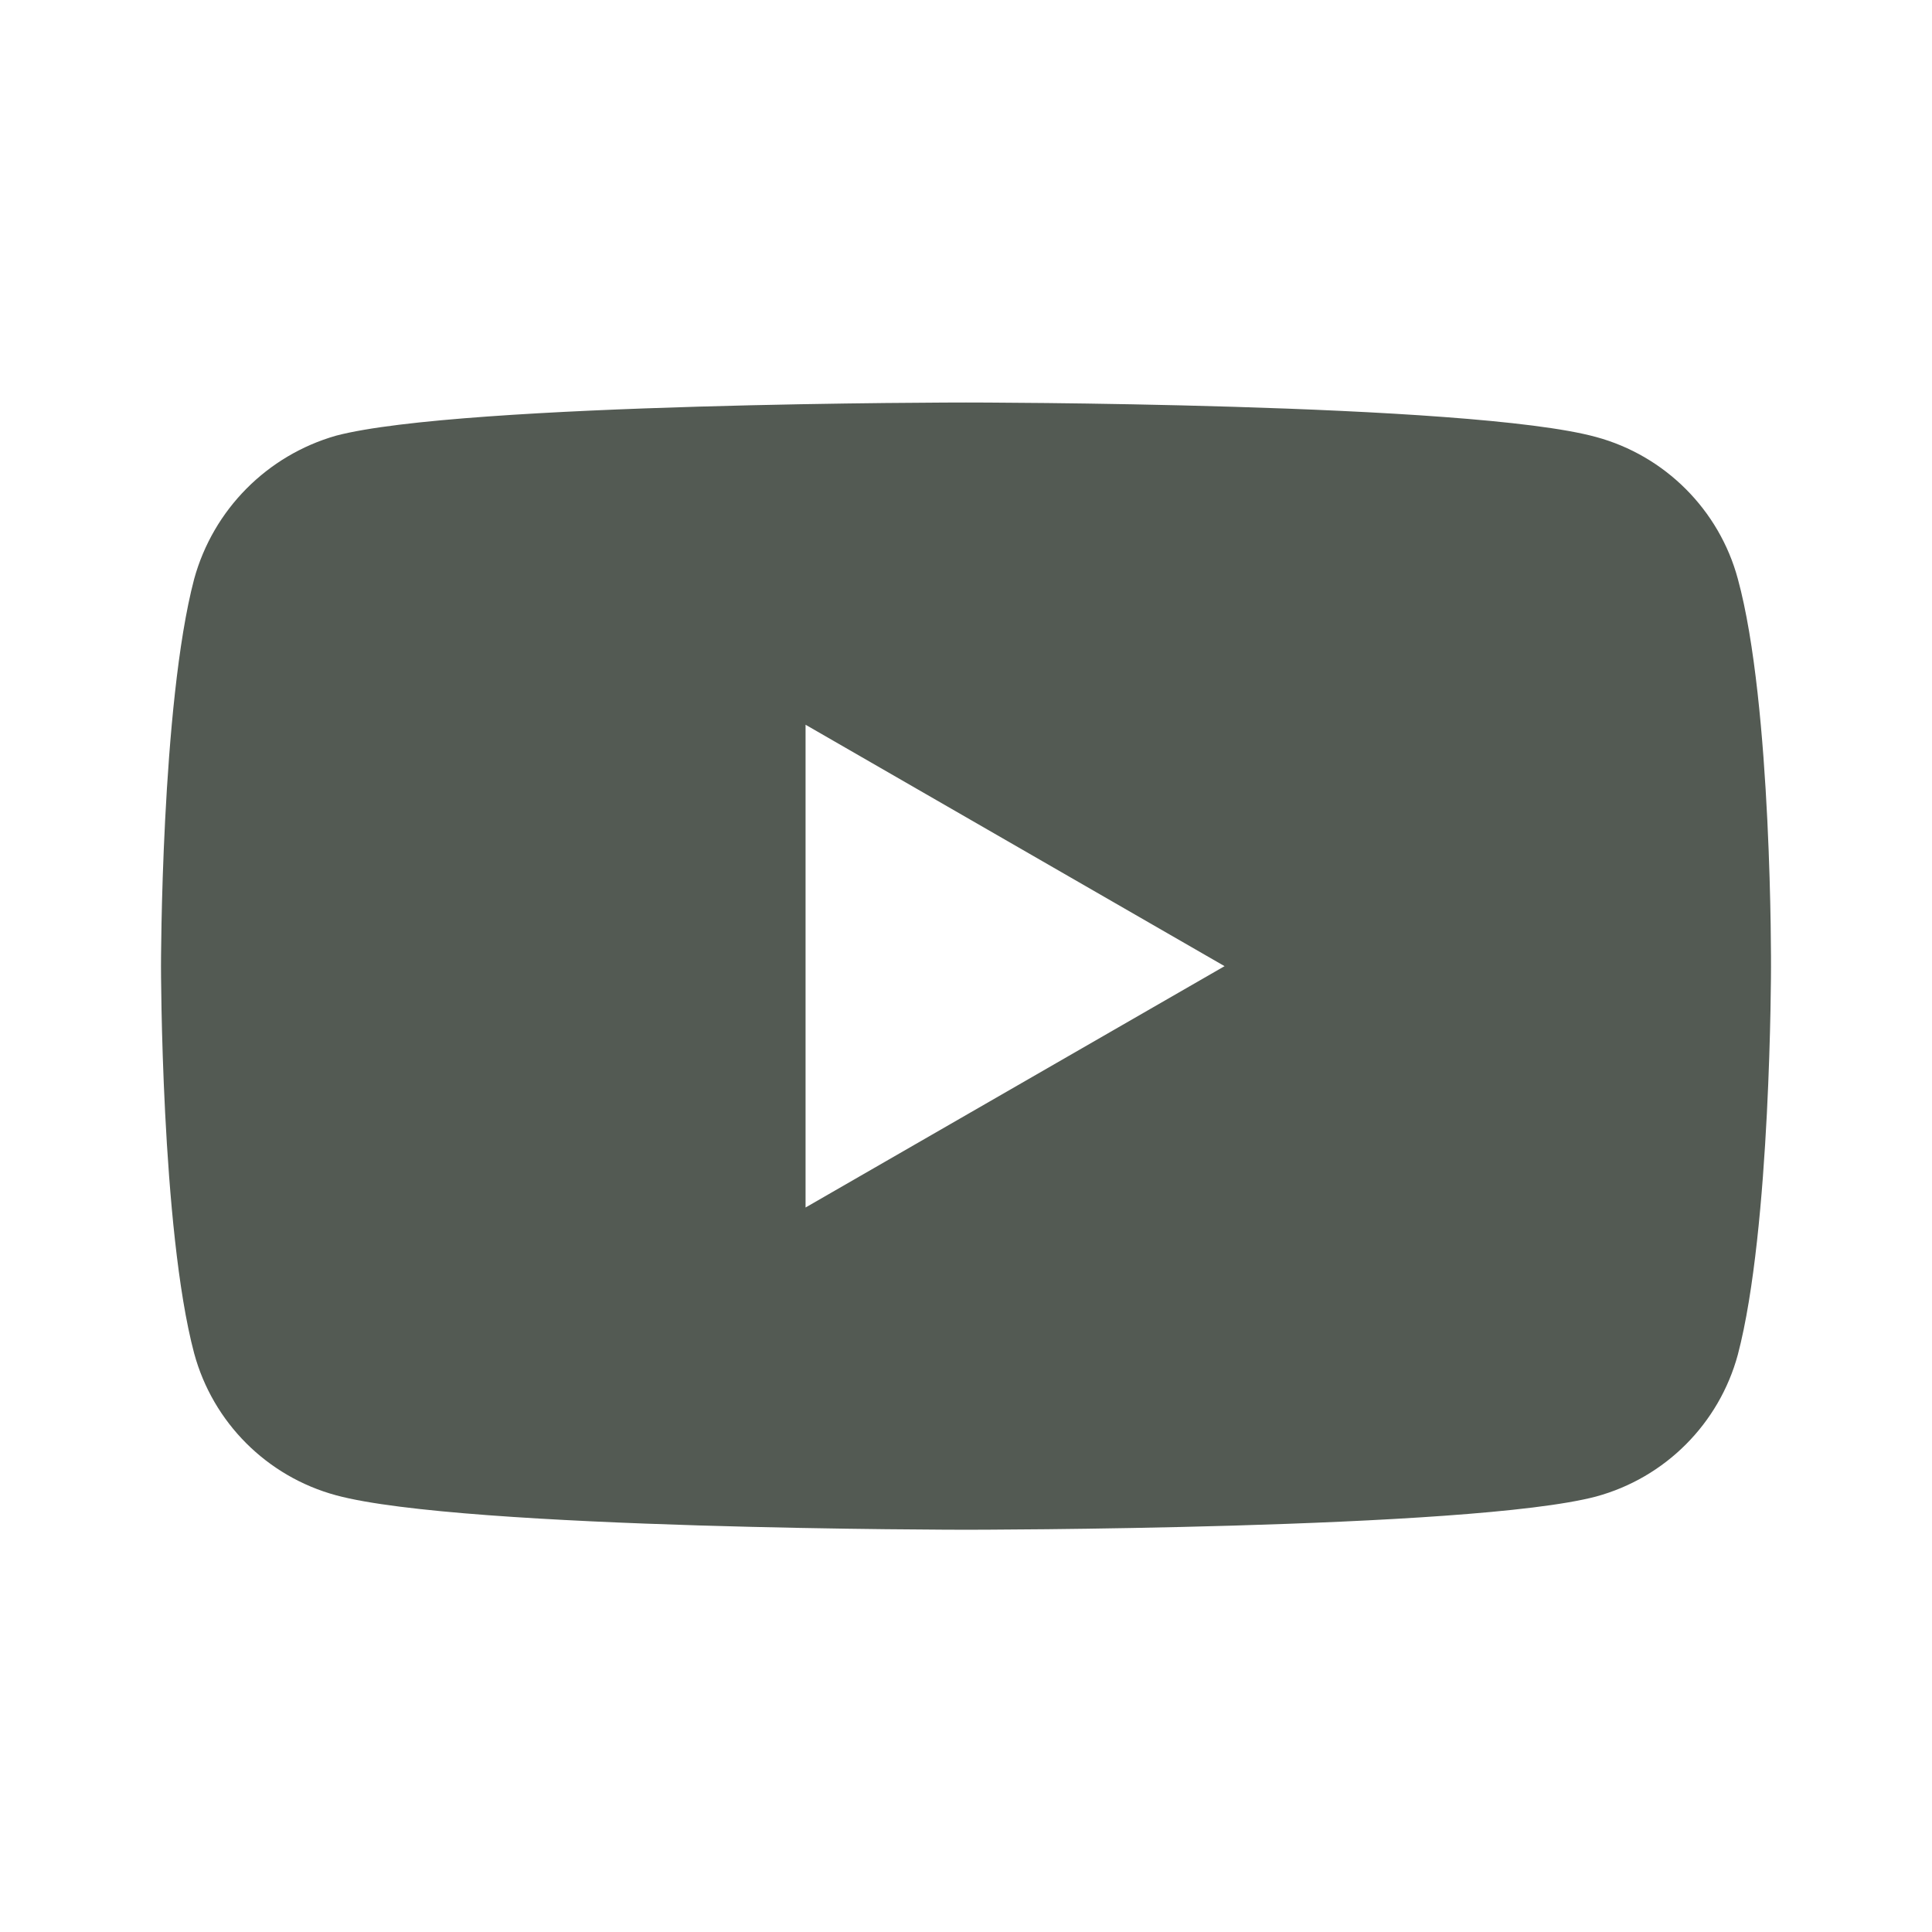
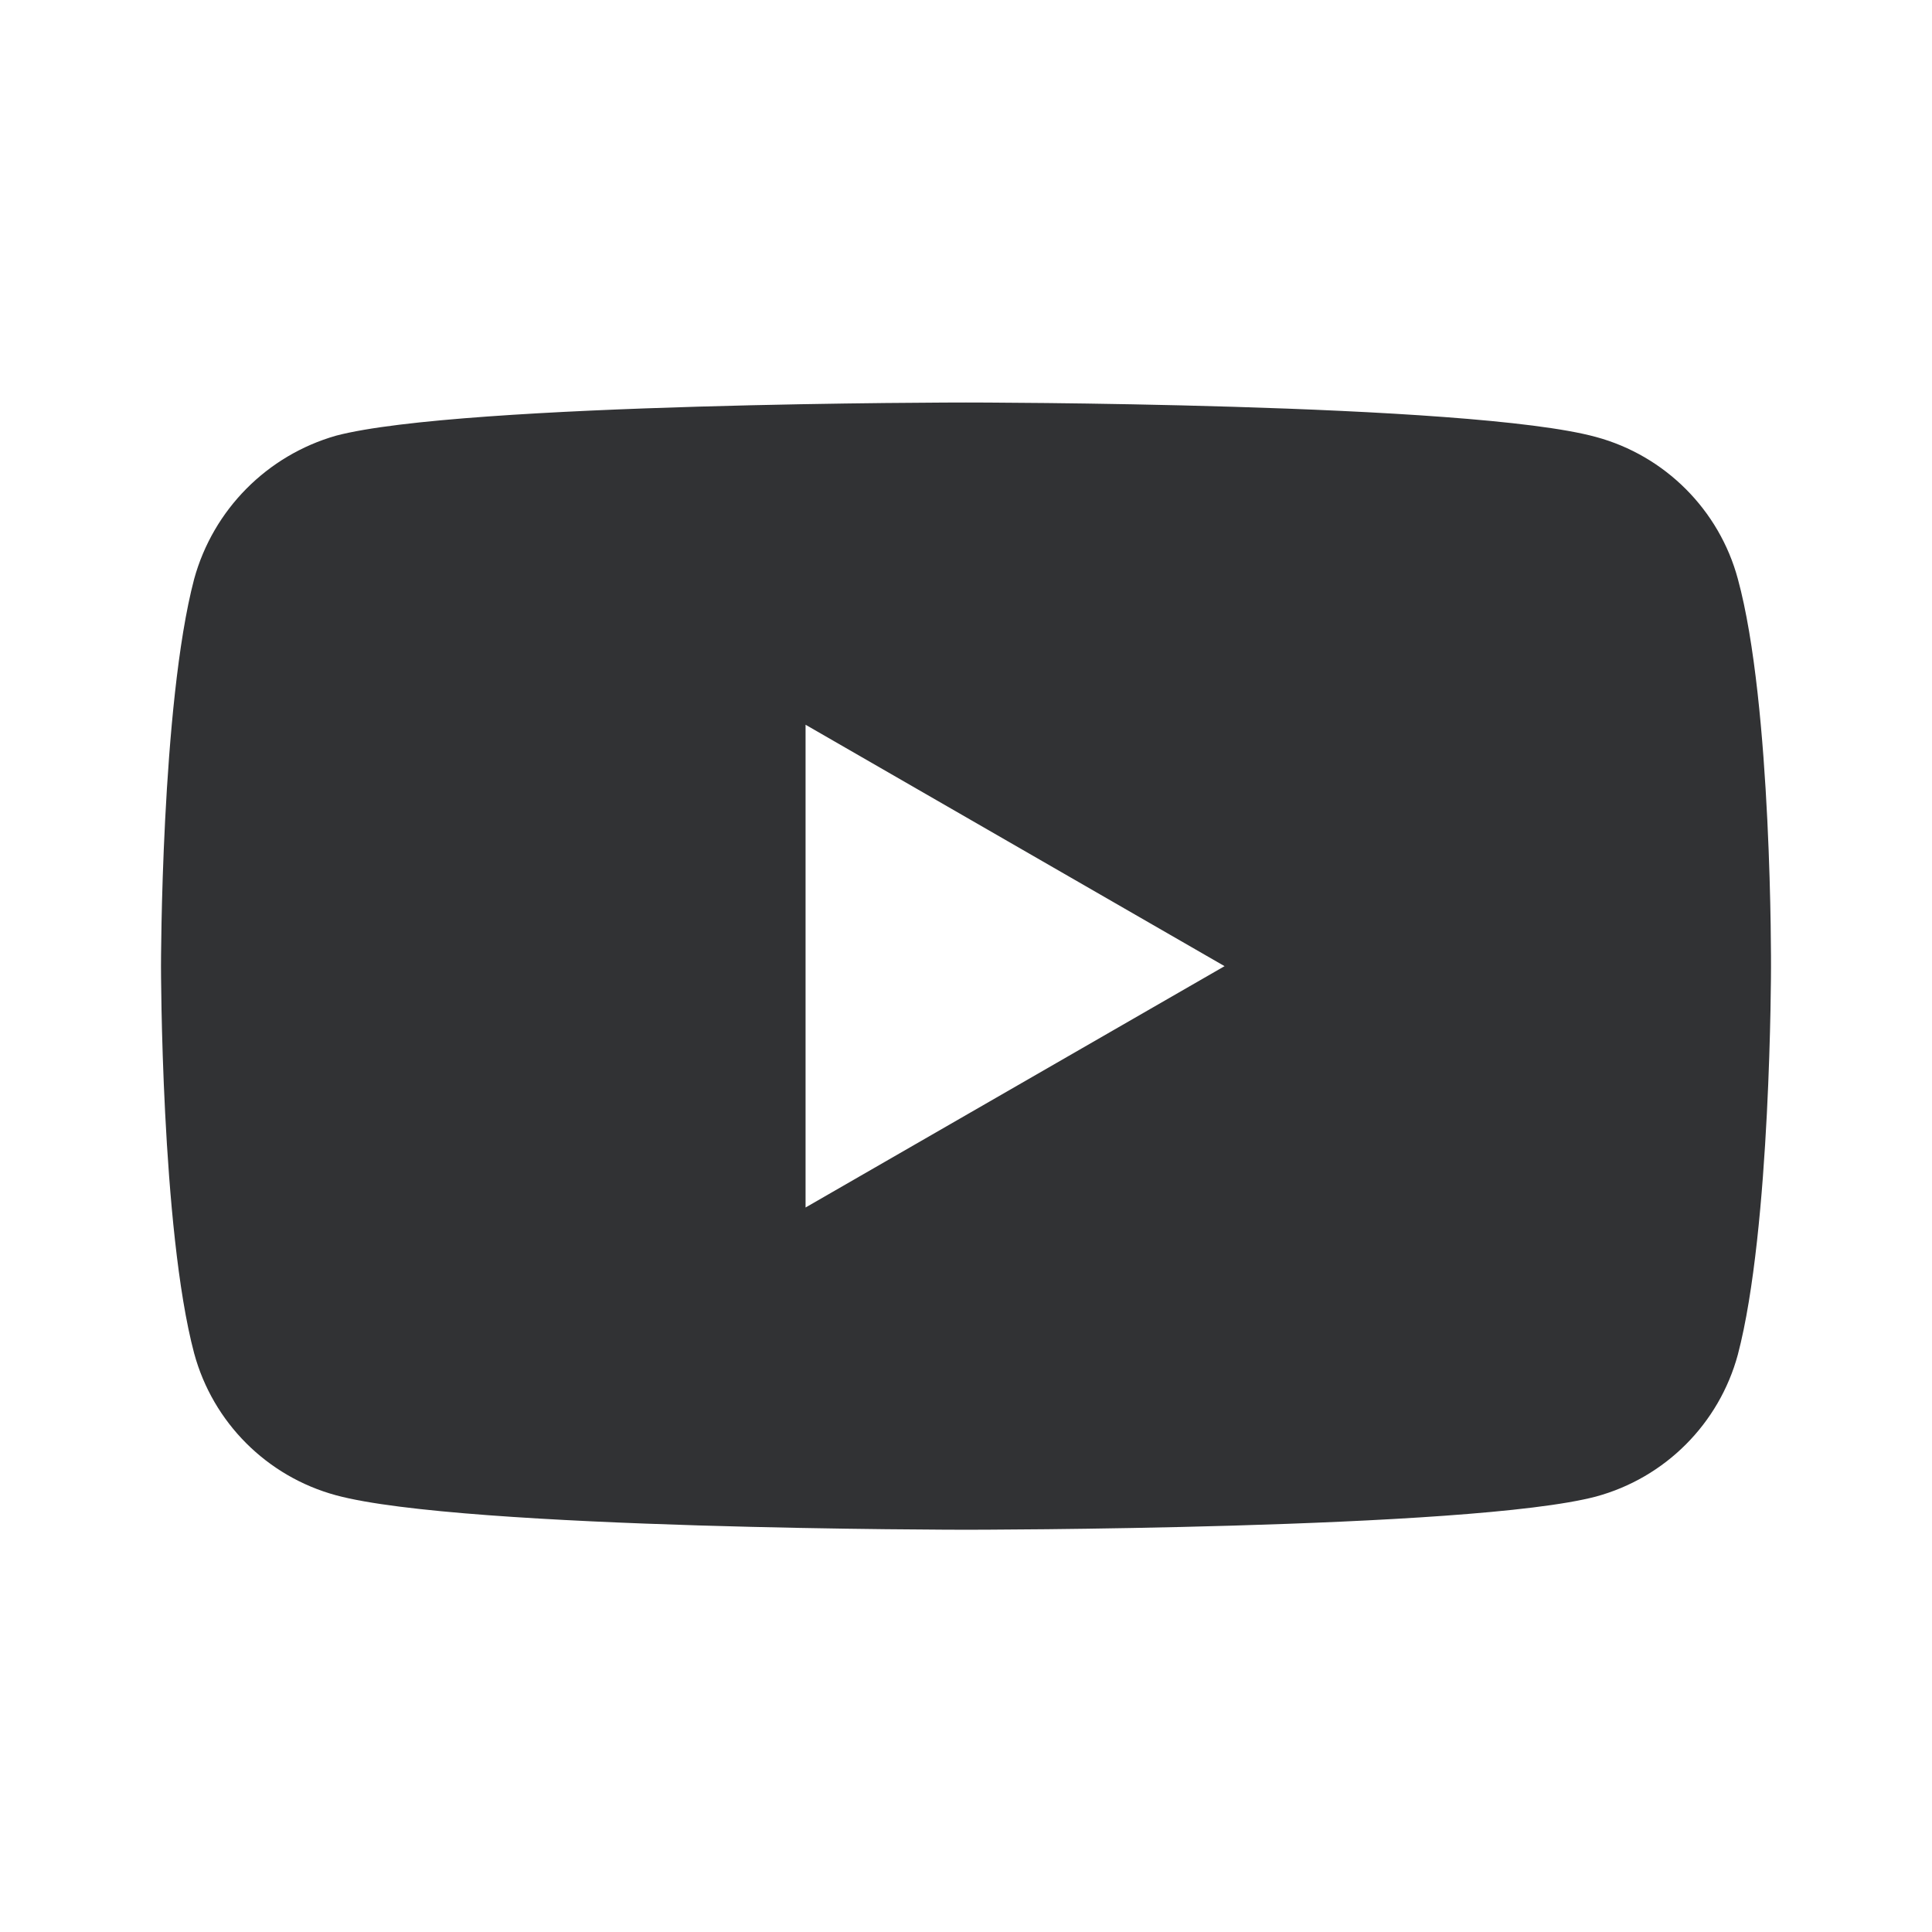
<svg xmlns="http://www.w3.org/2000/svg" viewBox="0 0 24 24" id="yt">
-   <path style="fill: #535a53;" d="M21.588 7.191c.428 1.565.412 4.827.412 4.827s0 3.245-.412 4.81a2.506 2.506 0 0 1-1.763 1.763c-1.565.412-7.825.412-7.825.412s-6.244 0-7.825-.428a2.506 2.506 0 0 1-1.763-1.763C2 15.263 2 12.002 2 12.002s0-3.246.412-4.81a2.557 2.557 0 0 1 1.763-1.78C5.74 5 12 5 12 5s6.26 0 7.825.428c.857.231 1.532.906 1.763 1.763zM10.007 15l5.205-2.998-5.205-2.999V15z">
+   <path style="fill: #313234;" d="M21.588 7.191c.428 1.565.412 4.827.412 4.827s0 3.245-.412 4.81a2.506 2.506 0 0 1-1.763 1.763c-1.565.412-7.825.412-7.825.412s-6.244 0-7.825-.428a2.506 2.506 0 0 1-1.763-1.763C2 15.263 2 12.002 2 12.002s0-3.246.412-4.81a2.557 2.557 0 0 1 1.763-1.78C5.74 5 12 5 12 5s6.26 0 7.825.428c.857.231 1.532.906 1.763 1.763zM10.007 15l5.205-2.998-5.205-2.999V15z">
    </path>
</svg>
